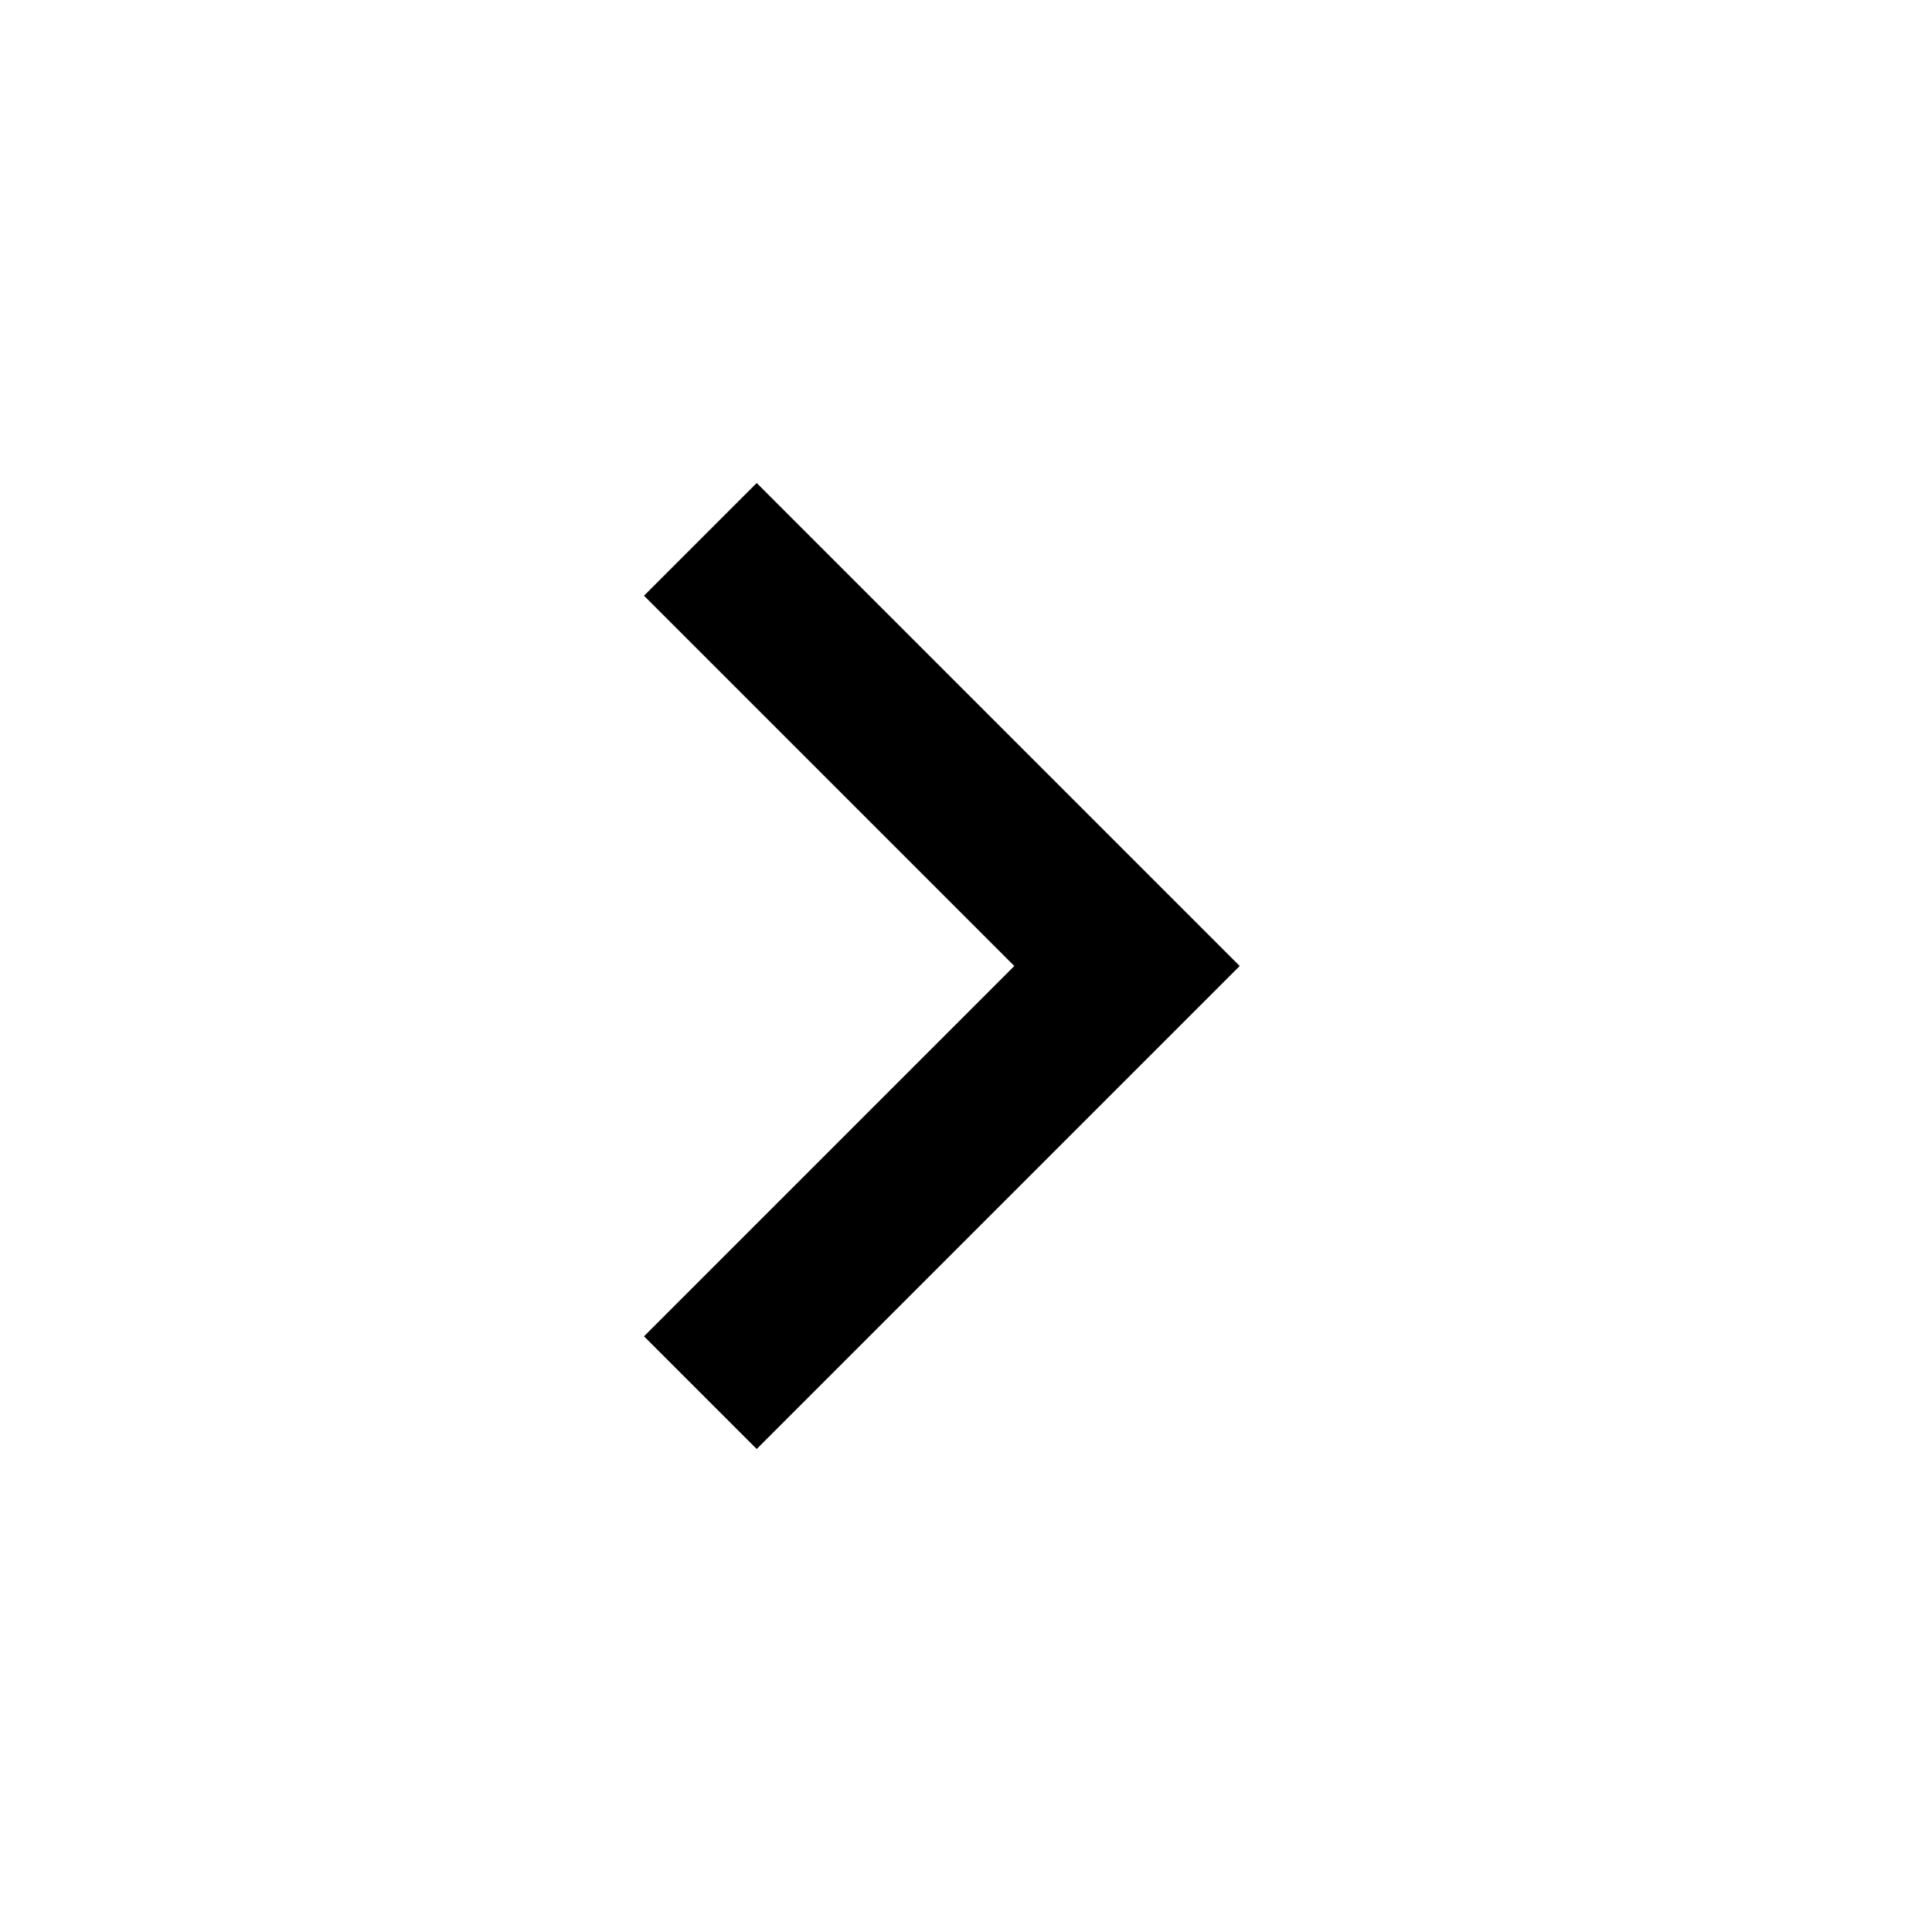
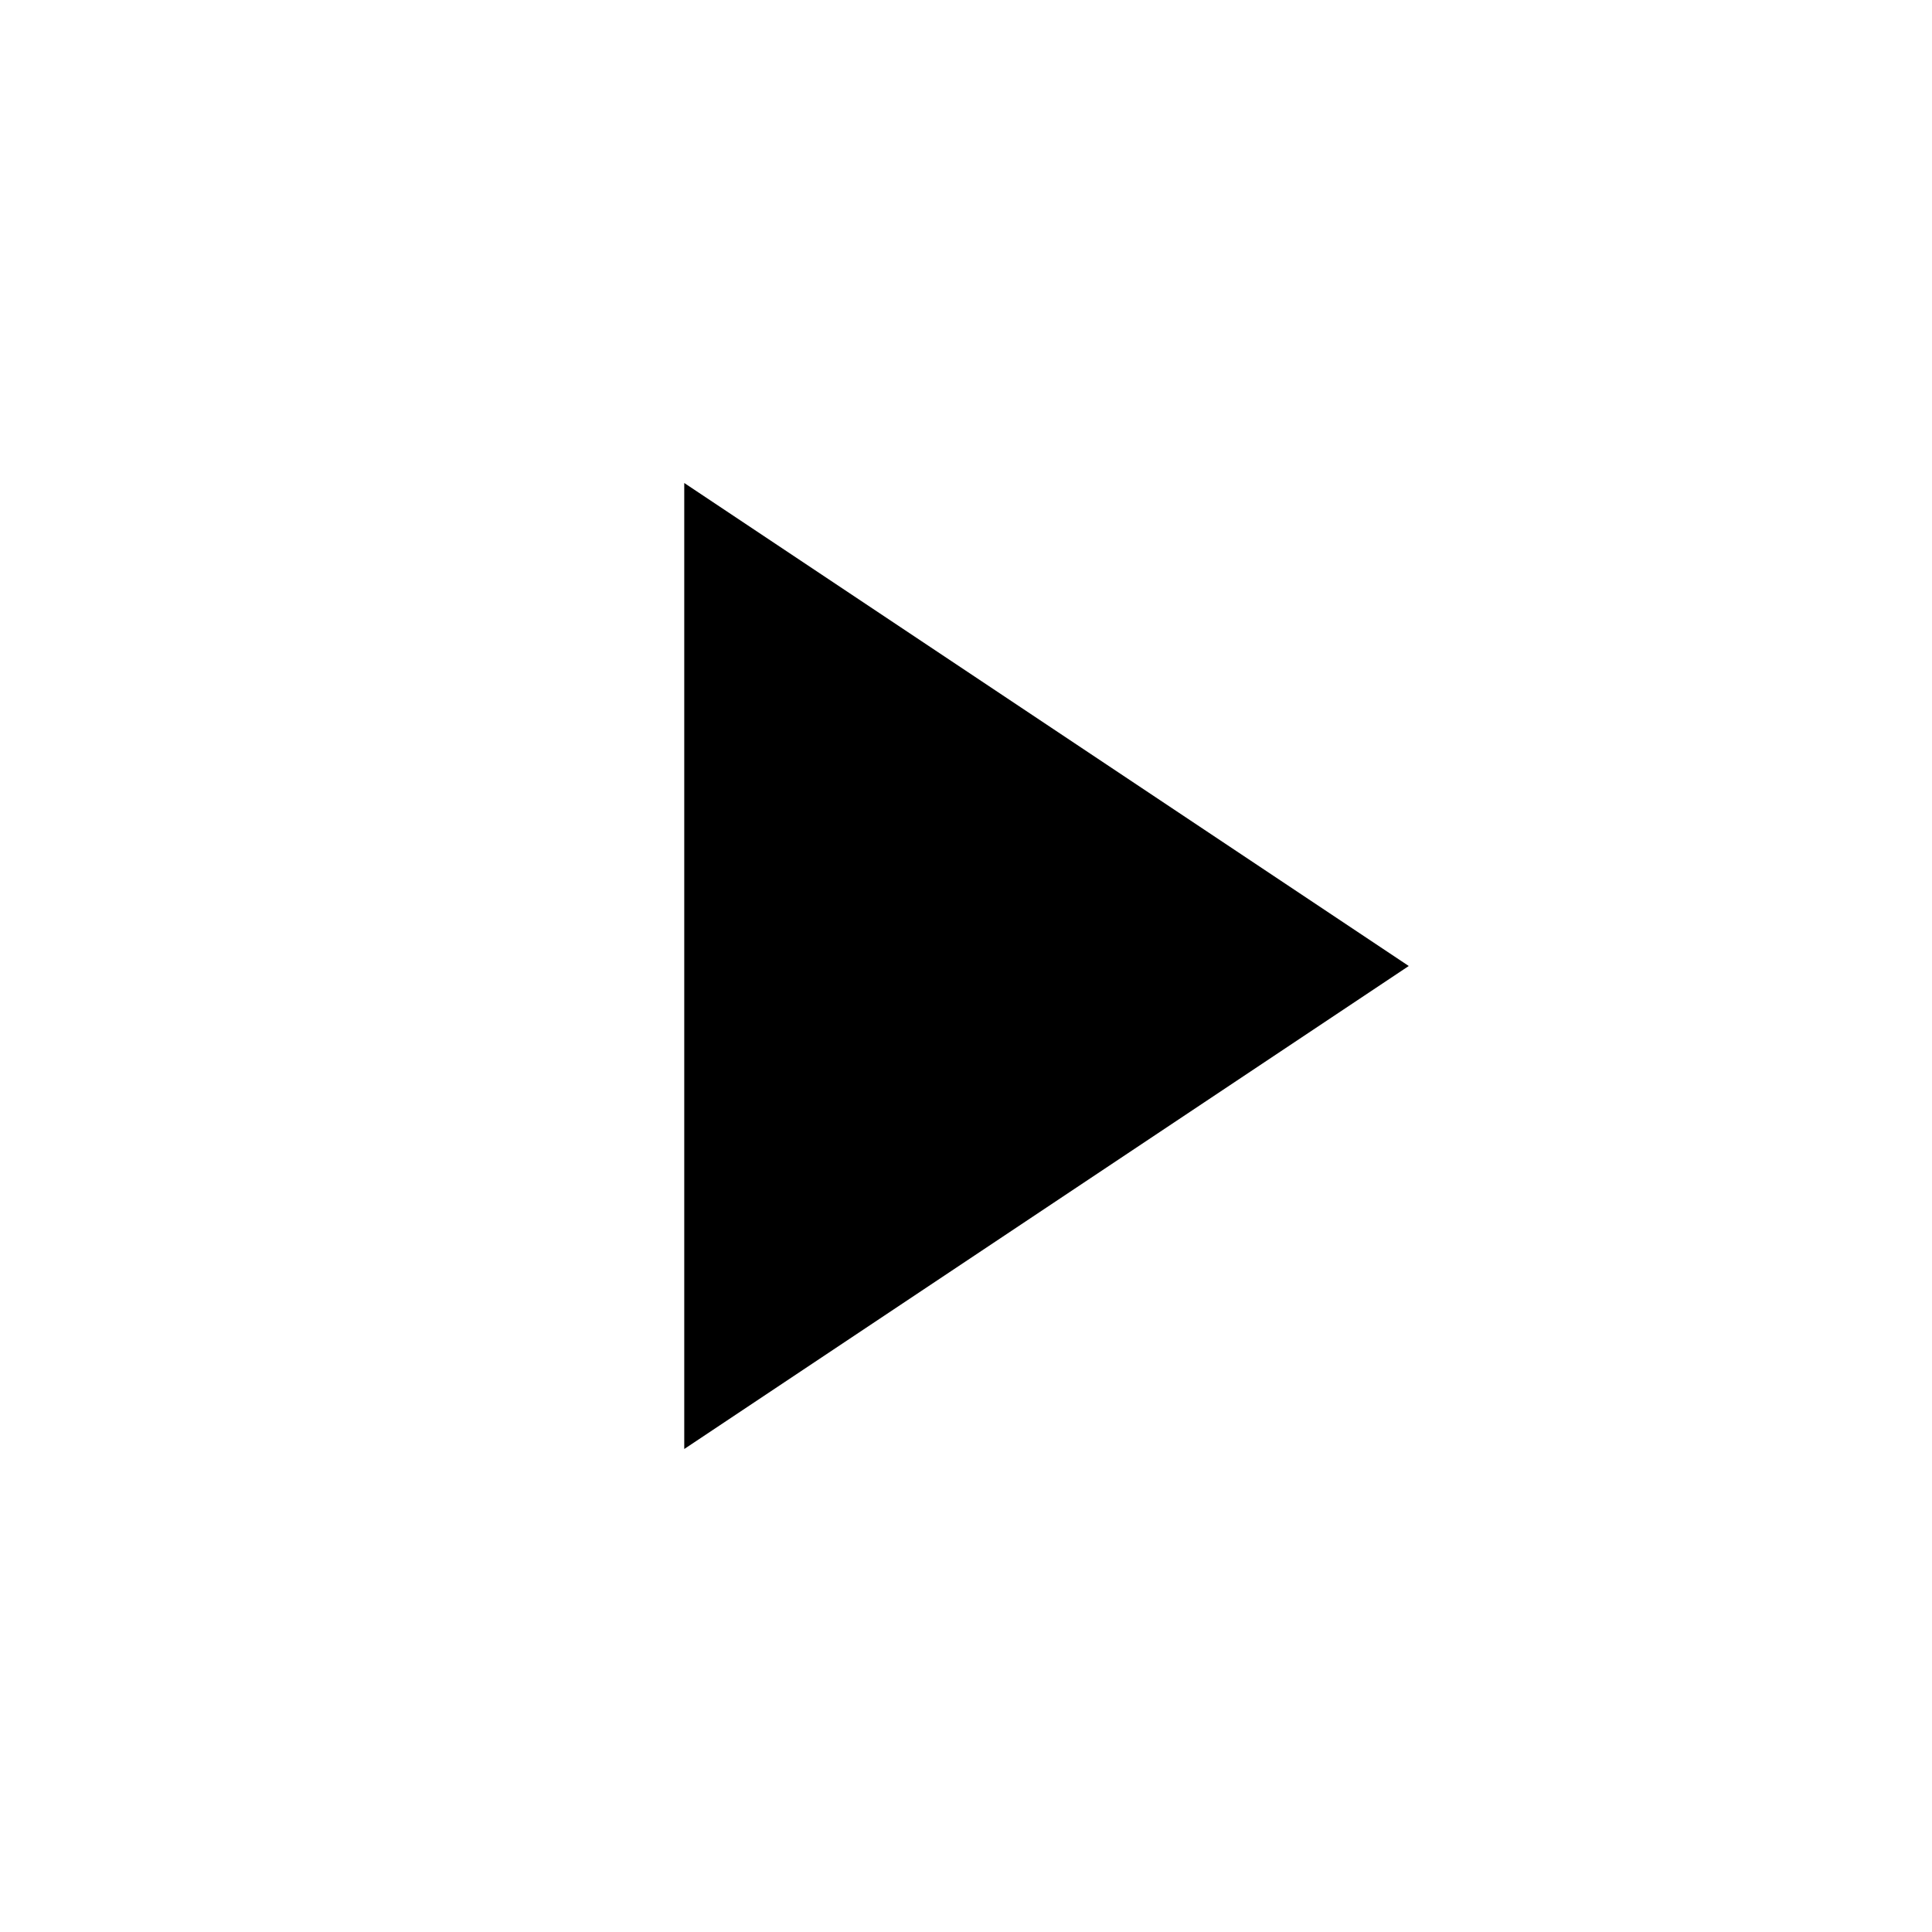
<svg xmlns="http://www.w3.org/2000/svg" version="1.1" id="Layer_1" x="0px" y="0px" viewBox="0 0 24 24" style="enable-background:new 0 0 24 24;" xml:space="preserve">
  <style type="text/css">
	.st0{fill:none;}
</style>
-   <path d="M12.6,12L8,7.4L9.4,6l6,6l-6,6L8,16.6L12.6,12z" />
  <line class="st0" x1="0" y1="0" x2="24" y2="24" />
  <line class="st0" x1="24" y1="0" x2="0" y2="24" />
+   <path d="M8.5,6v12l9-6L8.5,6z" />
</svg>
